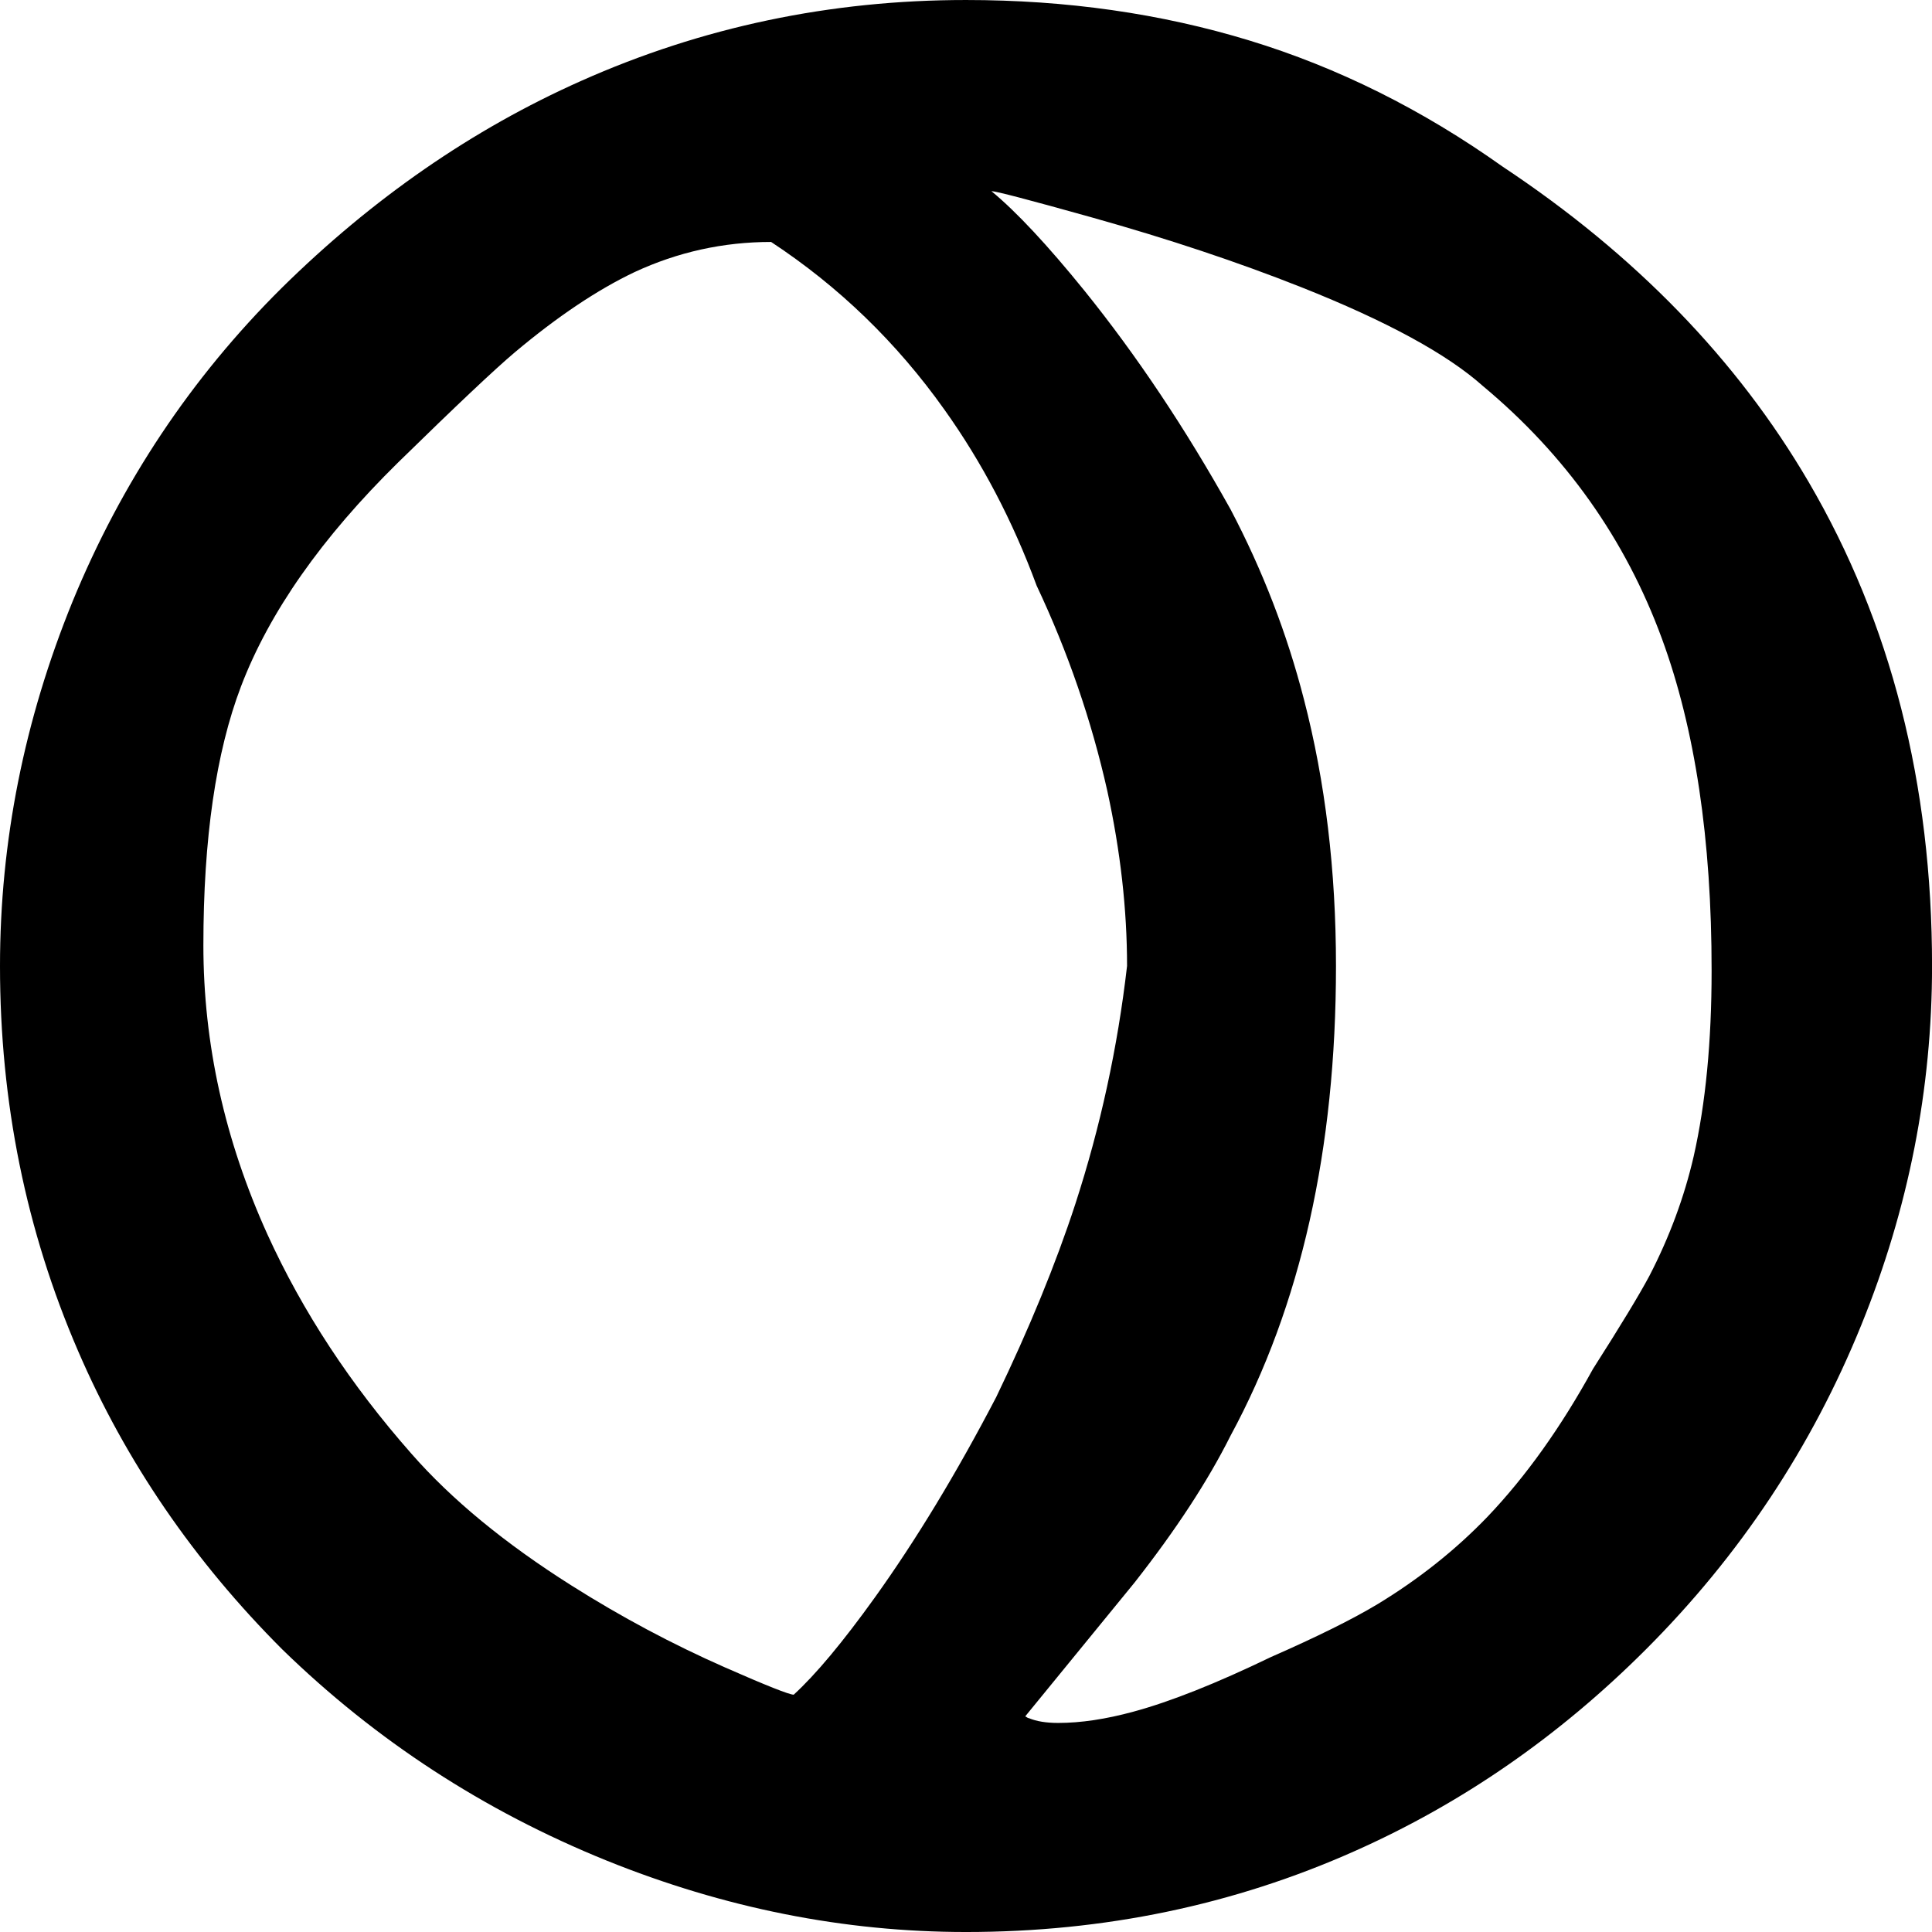
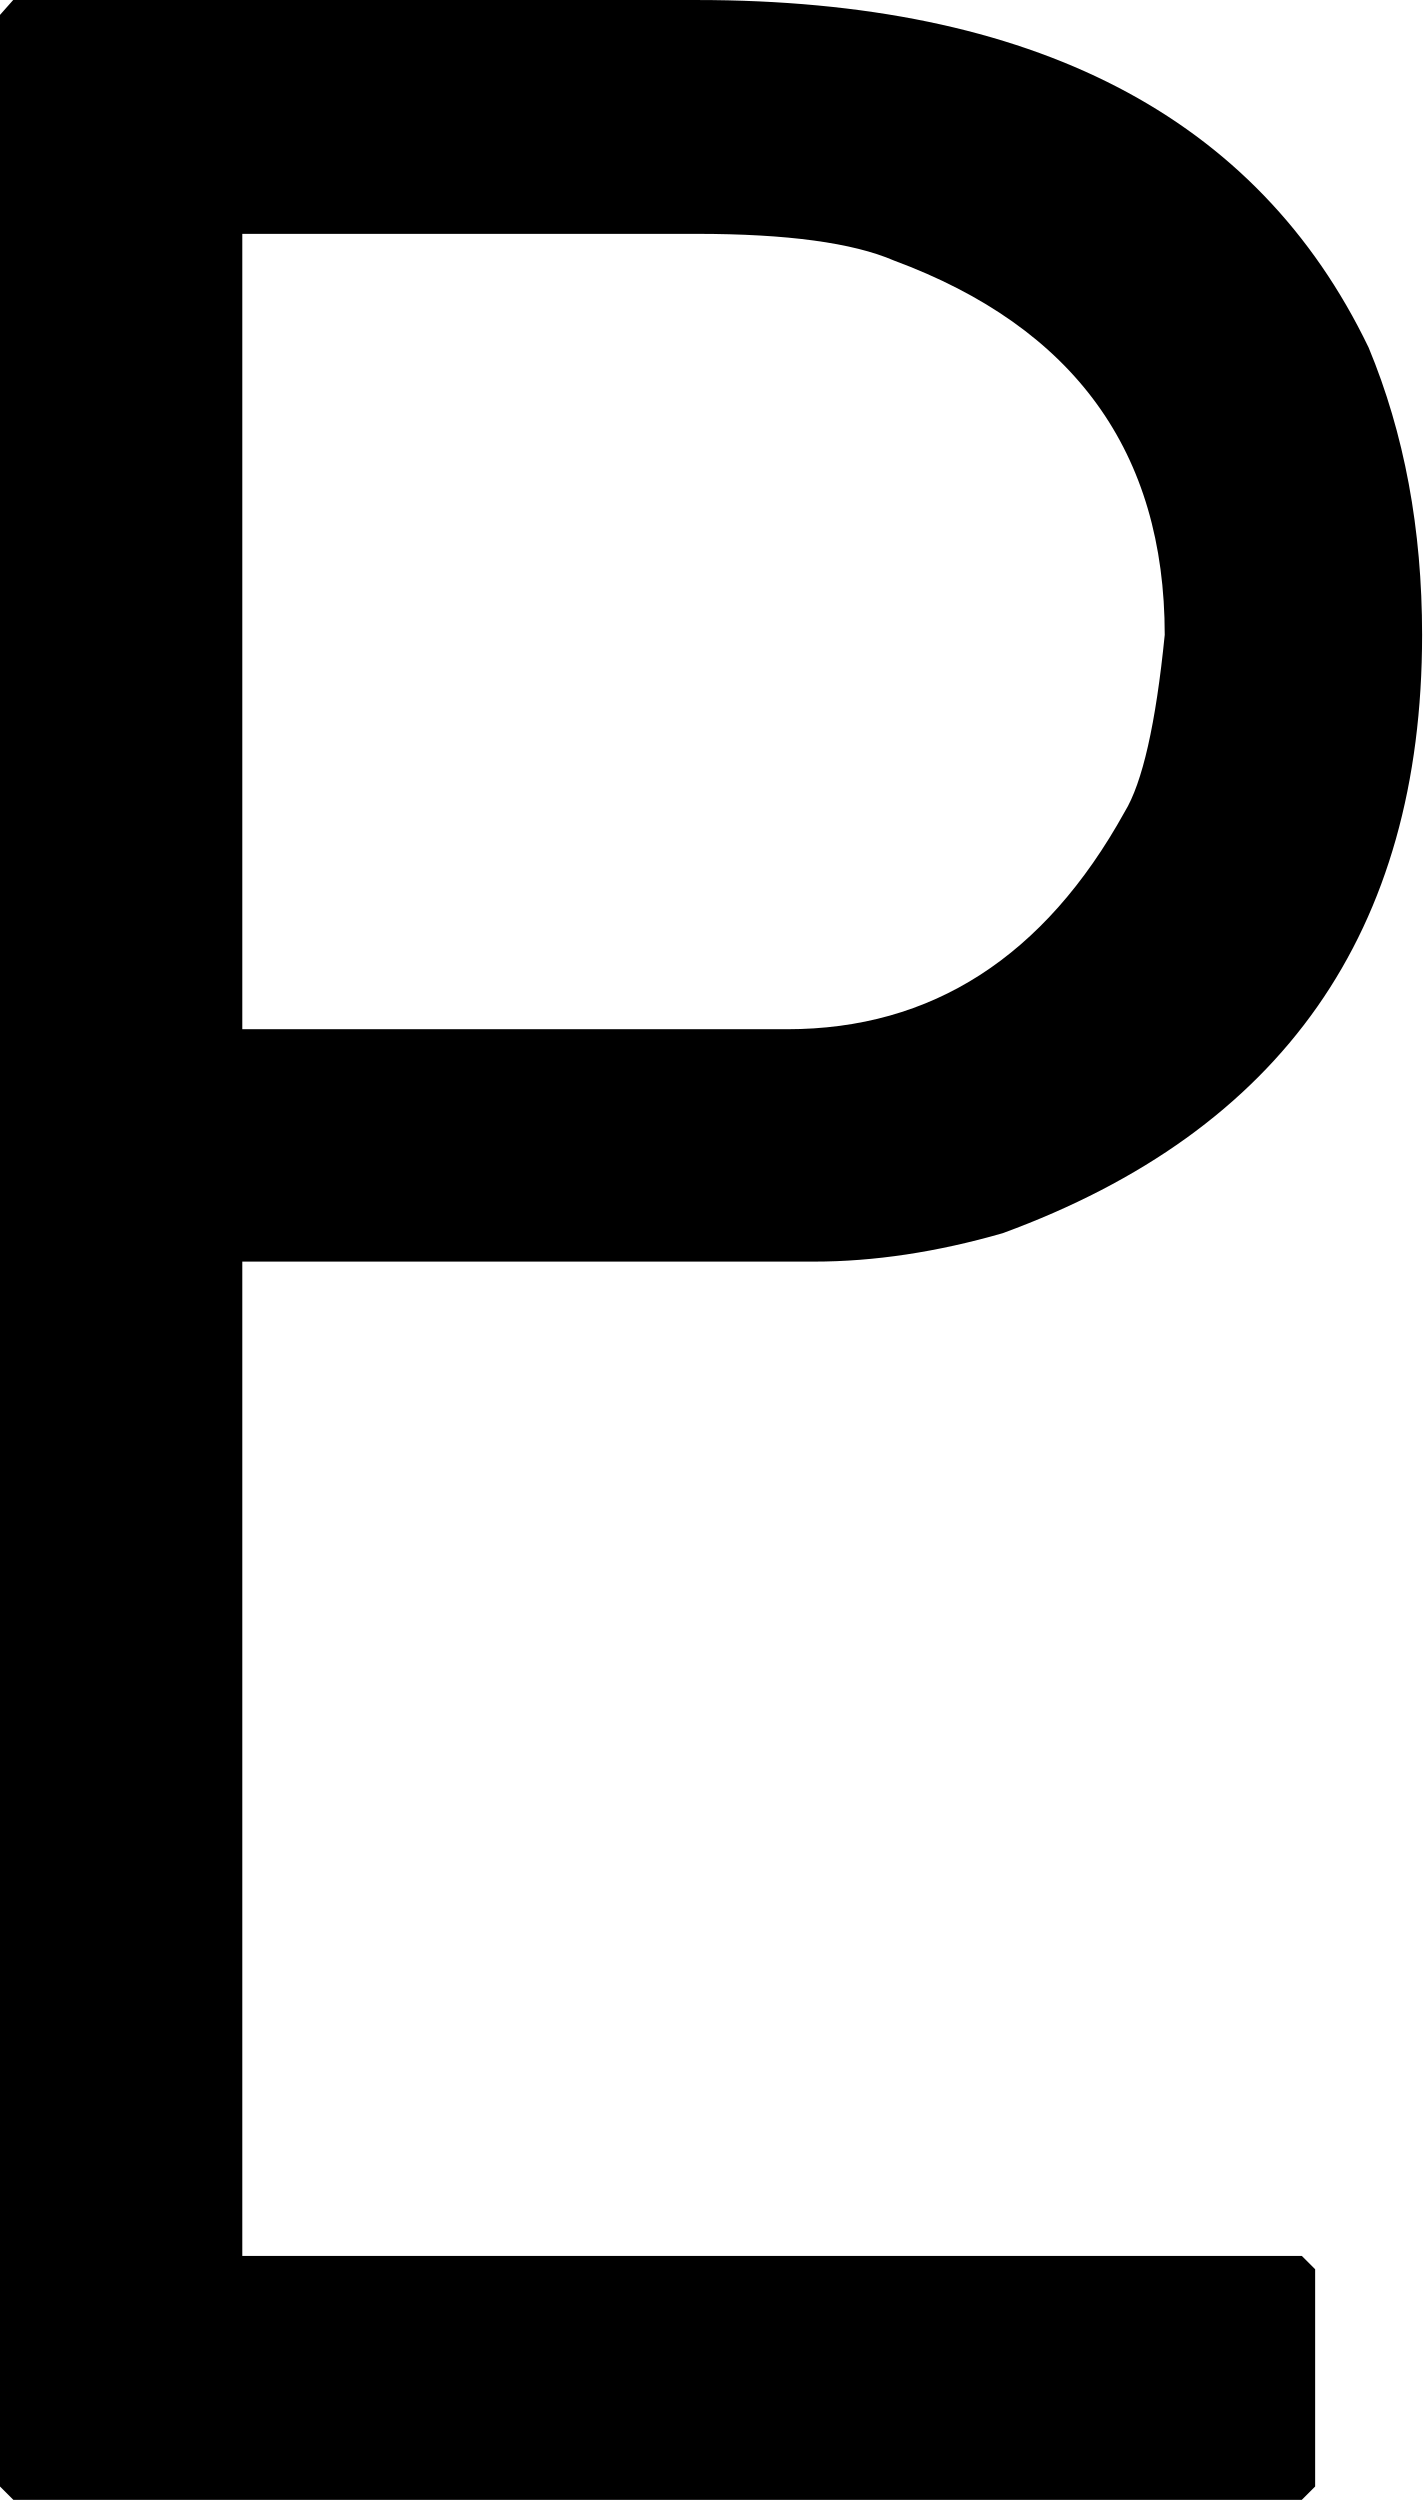
- <svg xmlns="http://www.w3.org/2000/svg" width="40.078" height="40.078" id="svg2" version="1.1">
+ <svg xmlns="http://www.w3.org/2000/svg" width="16.621" height="29.219" id="svg2" version="1.0">
  <defs id="defs4" />
-   <g id="layer1" transform="translate(-154.708,-528.2637)">
-     <g transform="translate(4.194199,642.2756)" style="font-size:40px;font-style:normal;font-variant:normal;font-weight:normal;font-stretch:normal;line-height:125%;letter-spacing:0px;word-spacing:0px;fill:#000000;fill-opacity:1;stroke:none;font-family:Placidus Symbols;-inkscape-font-specification:Placidus Symbols" id="text3055">
-       <g transform="translate(135.1508,-108.4518)" style="line-height:125%;fill:#000000;font-family:Placidus Symbols;-inkscape-font-specification:Placidus Symbols" id="text3913">
-         <path d="m 35.402,34.518 c -2.526,-6e-6 -5.013,-0.495 -7.461,-1.484 -2.539,-1.029 -4.779,-2.487 -6.719,-4.375 -1.836,-1.836 -3.249,-3.9 -4.238,-6.191 -1.081,-2.5 -1.621,-5.163 -1.621,-7.988 0,-2.578 0.501,-5.098 1.504,-7.559 1.016,-2.474 2.461,-4.642 4.336,-6.504 1.888,-1.862 3.958,-3.294 6.211,-4.297 2.513,-1.12 5.176,-1.68 7.988,-1.68 2.083,3.39e-5 4.043,0.28 5.879,0.84 1.836,0.56 3.587,1.432 5.254,2.617 2.747,1.823 4.863,4.004 6.348,6.543 1.706,2.917 2.559,6.263 2.559,10.039 -4e-5,2.552 -0.488,5.033 -1.465,7.441 -1.029,2.539 -2.52,4.785 -4.473,6.738 -1.797,1.797 -3.809,3.19 -6.035,4.18 -2.513,1.12 -5.202,1.68 -8.066,1.68 M 19.582,14.049 c -4e-6,2.044 0.443,4.043 1.328,5.996 0.729,1.602 1.725,3.118 2.988,4.551 0.833,0.951 1.94,1.862 3.32,2.734 1.029,0.651 2.09,1.217 3.184,1.699 0.859,0.378 1.335,0.566 1.426,0.566 0.456,-0.417 1.016,-1.087 1.68,-2.012 0.859,-1.198 1.699,-2.585 2.52,-4.16 0.69,-1.432 1.237,-2.767 1.641,-4.004 0.521,-1.602 0.879,-3.249 1.074,-4.941 -2.3e-5,-1.172 -0.137,-2.383 -0.41,-3.633 C 38.006,9.388 37.518,7.969 36.867,6.588 36.372,5.247 35.734,4.03 34.953,2.936 33.963,1.543 32.765,0.384 31.359,-0.541 c -0.99,2.883e-5 -1.934,0.208 -2.832,0.625 C 27.759,0.449 26.932,1.002 26.047,1.745 25.63,2.096 24.823,2.858 23.625,4.03 22.036,5.592 20.949,7.142 20.363,8.678 19.842,10.045 19.582,11.836 19.582,14.049 M 35.929,-1.595 c 0.521,0.43 1.165,1.12 1.934,2.07 1.081,1.341 2.09,2.852 3.027,4.531 0.664,1.263 1.172,2.578 1.523,3.945 0.443,1.706 0.664,3.548 0.664,5.527 -2.8e-5,3.802 -0.729,7.051 -2.188,9.746 -0.469,0.938 -1.133,1.953 -1.992,3.047 -0.755,0.924 -1.51,1.849 -2.266,2.773 0.039,0.026 0.065,0.039 0.078,0.039 0.156,0.065 0.358,0.098 0.605,0.098 0.469,-2e-6 0.99,-0.078 1.562,-0.234 0.768,-0.208 1.719,-0.586 2.852,-1.133 0.95,-0.417 1.686,-0.781 2.207,-1.094 0.859,-0.521 1.621,-1.126 2.285,-1.816 0.794,-0.833 1.523,-1.855 2.188,-3.066 0.573,-0.898 0.964,-1.543 1.172,-1.934 0.417,-0.807 0.723,-1.634 0.918,-2.48 0.247,-1.094 0.371,-2.376 0.371,-3.848 C 50.871,11.855 50.526,9.557 49.836,7.682 49.08,5.625 47.843,3.88 46.125,2.448 45.382,1.784 44.126,1.1 42.355,0.397 41.04,-0.124 39.595,-0.606 38.019,-1.048 36.717,-1.413 36.02,-1.595 35.929,-1.595" id="path3918" />
-       </g>
+   <g id="layer1" transform="translate(-274.9942,-375.6365)">
+     <g transform="translate(258.5991,387.1767)" style="font-size:40px;font-style:normal;font-variant:normal;font-weight:normal;font-stretch:normal;line-height:125%;letter-spacing:0px;word-spacing:0px;fill:#000000;fill-opacity:1;stroke:none;font-family:Cantarell;-inkscape-font-specification:Cantarell" id="text2990">
+       <path d="m 16.551,-11.54 7.988,0 c 3.932,2.9e-5 6.549,1.354 7.852,4.062 0.417,1.003 0.625,2.122 0.625,3.359 -2.6e-5,3.464 -1.634,5.794 -4.902,6.992 -0.768,0.221 -1.504,0.332 -2.207,0.332 l -6.68,0 0,11.621 12.383,0 0.156,0.156 0,2.539 -0.156,0.156 -15.059,0 -0.156,-0.156 0,-28.887 0.156,-0.176 m 2.676,2.734 0,9.297 6.367,0 c 1.693,1.719e-5 3.008,-0.846 3.945,-2.539 0.208,-0.339 0.365,-1.029 0.469,-2.07 -2.3e-5,-2.135 -1.055,-3.594 -3.164,-4.375 -0.482,-0.208 -1.25,-0.312 -2.305,-0.312 l -5.312,0" style="font-family:Cantarell;-inkscape-font-specification:Cantarell" id="path3360" />
    </g>
  </g>
</svg>
